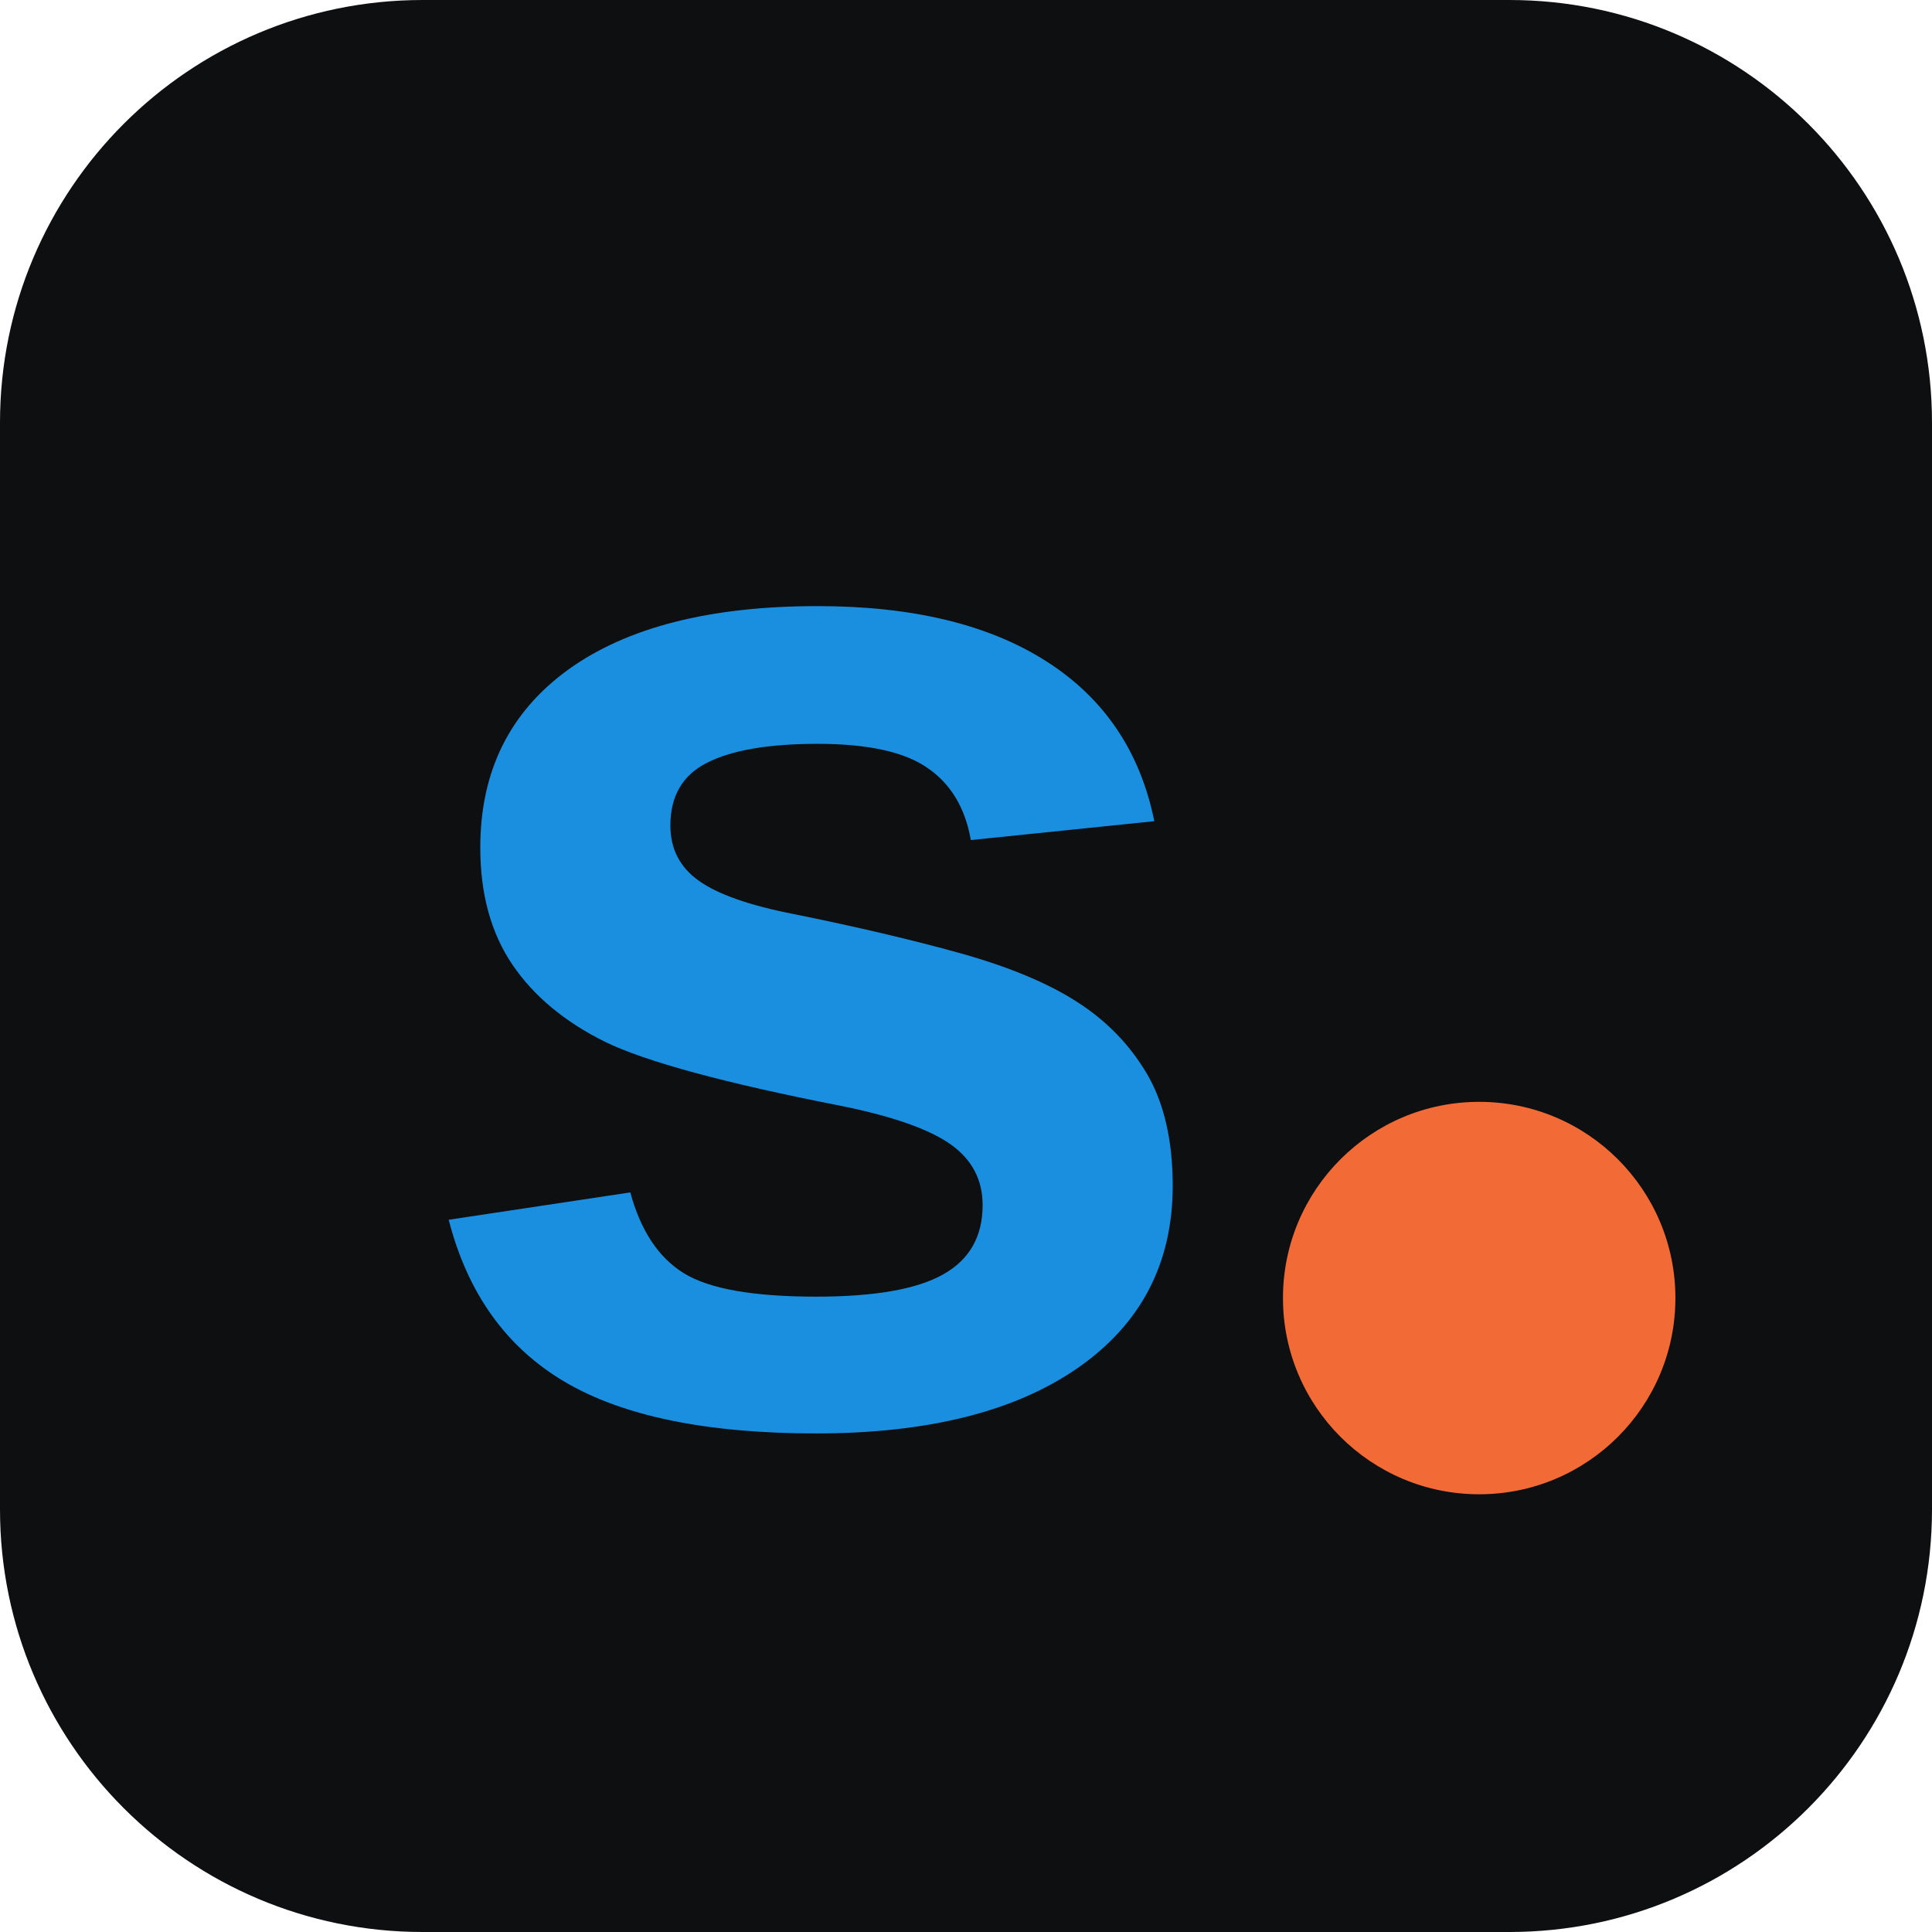
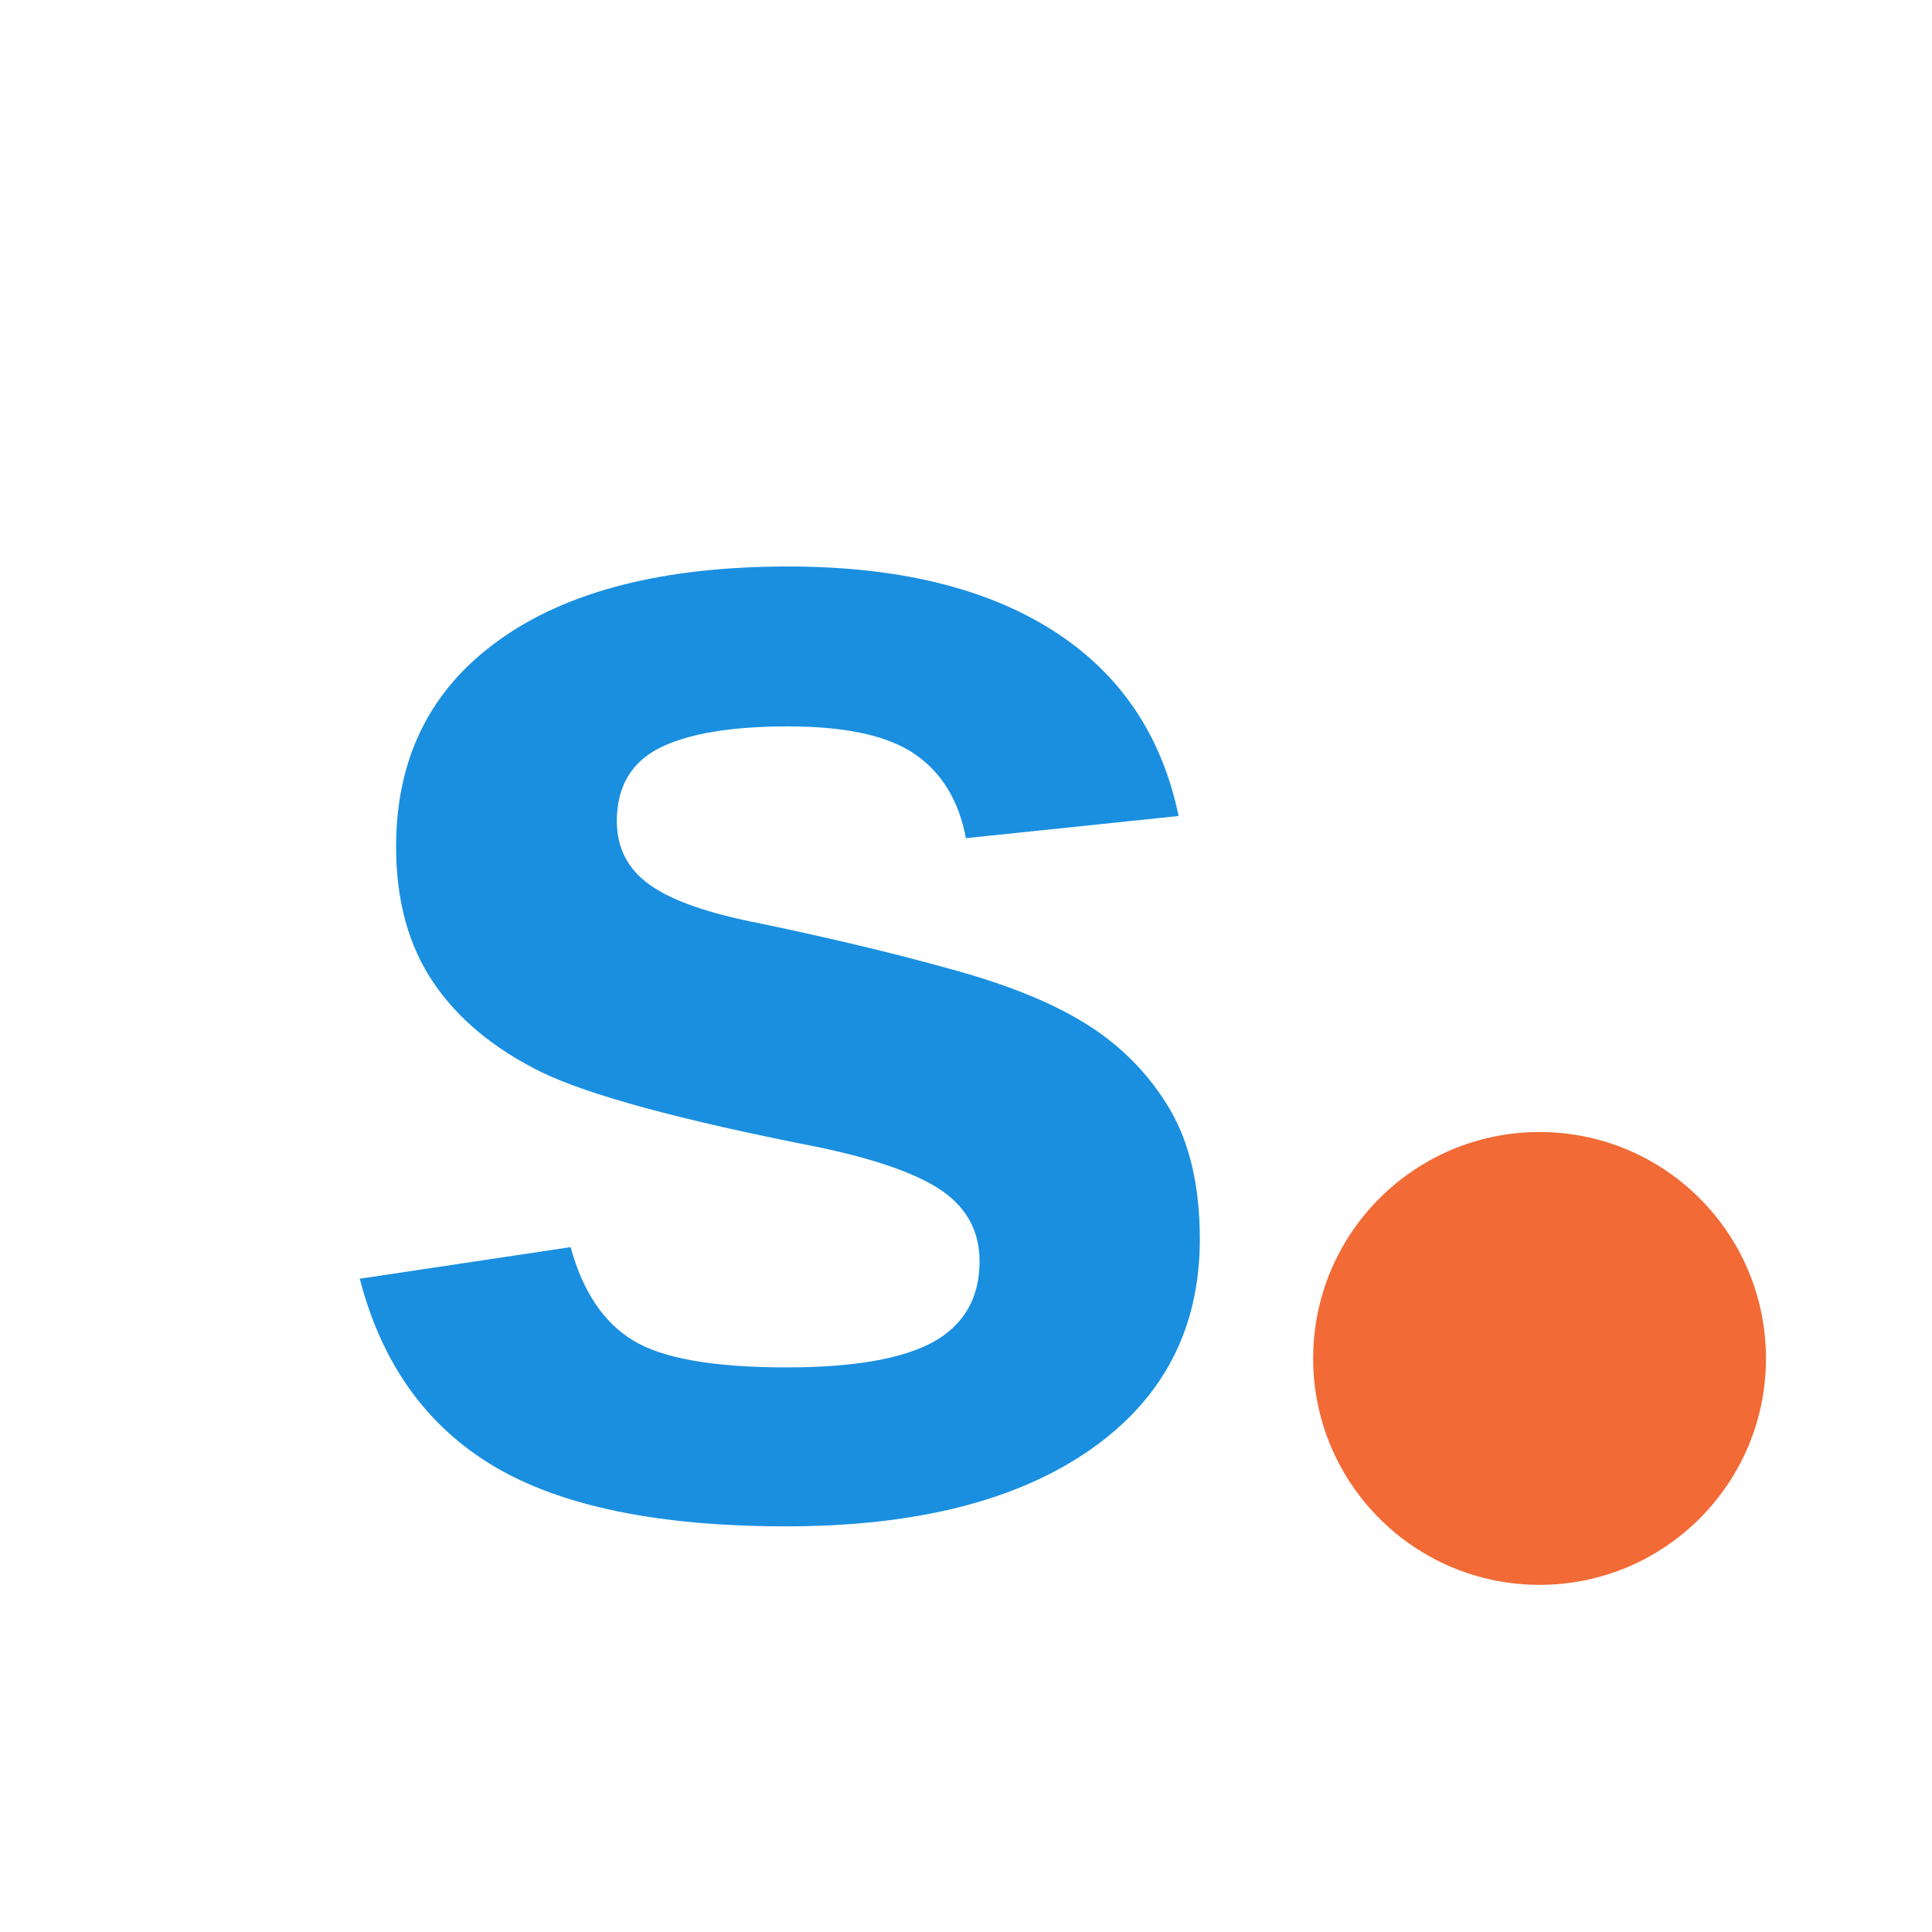
<svg xmlns="http://www.w3.org/2000/svg" viewBox="0 0 64 64">
-   <rect width="64" height="64" rx="14" fill="#0E0F11" />
-   <text x="27" y="47" text-anchor="middle" font-family="Helvetica Neue,Arial,sans-serif" font-weight="800" font-size="50" fill="#1A8FE0">s</text>
-   <circle cx="49" cy="43" r="6.5" fill="#F26A35" />
+   <text x="26" y="50" text-anchor="middle" font-family="Helvetica Neue,Arial,sans-serif" font-weight="800" font-size="58" fill="#1A8FE0">s</text>
+   <circle cx="51" cy="45" r="7.5" fill="#F26A35" />
</svg>
